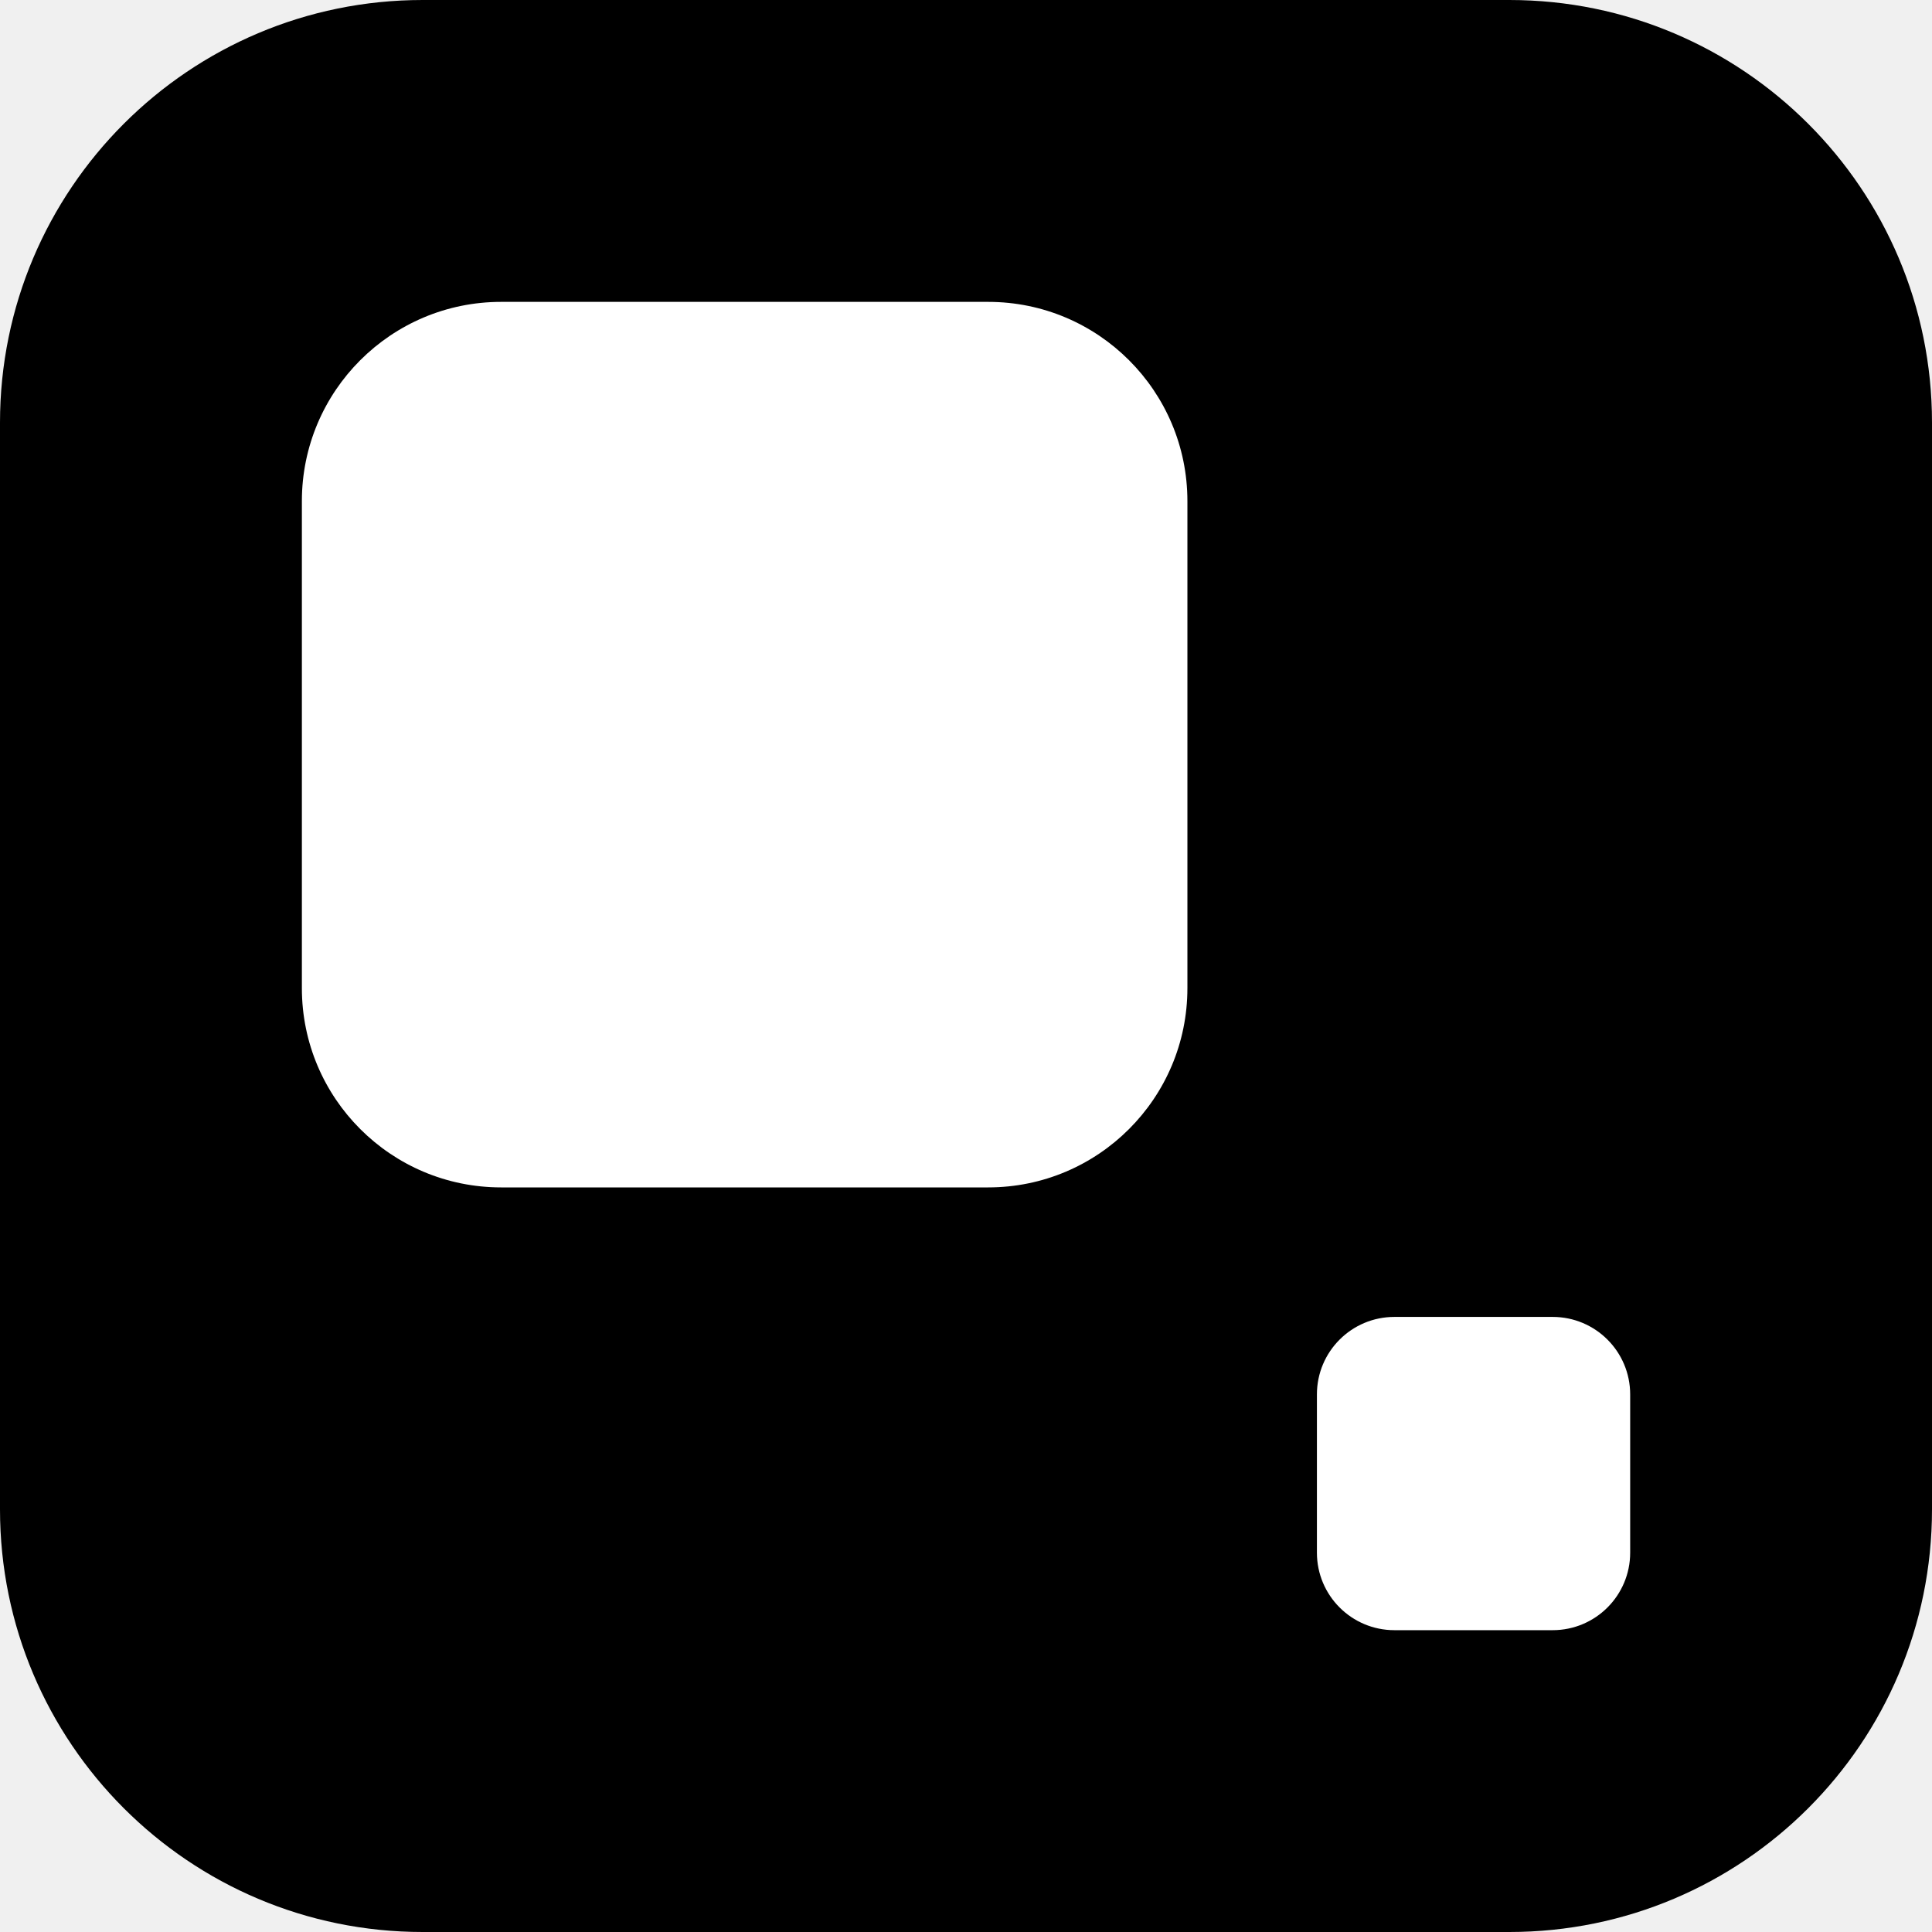
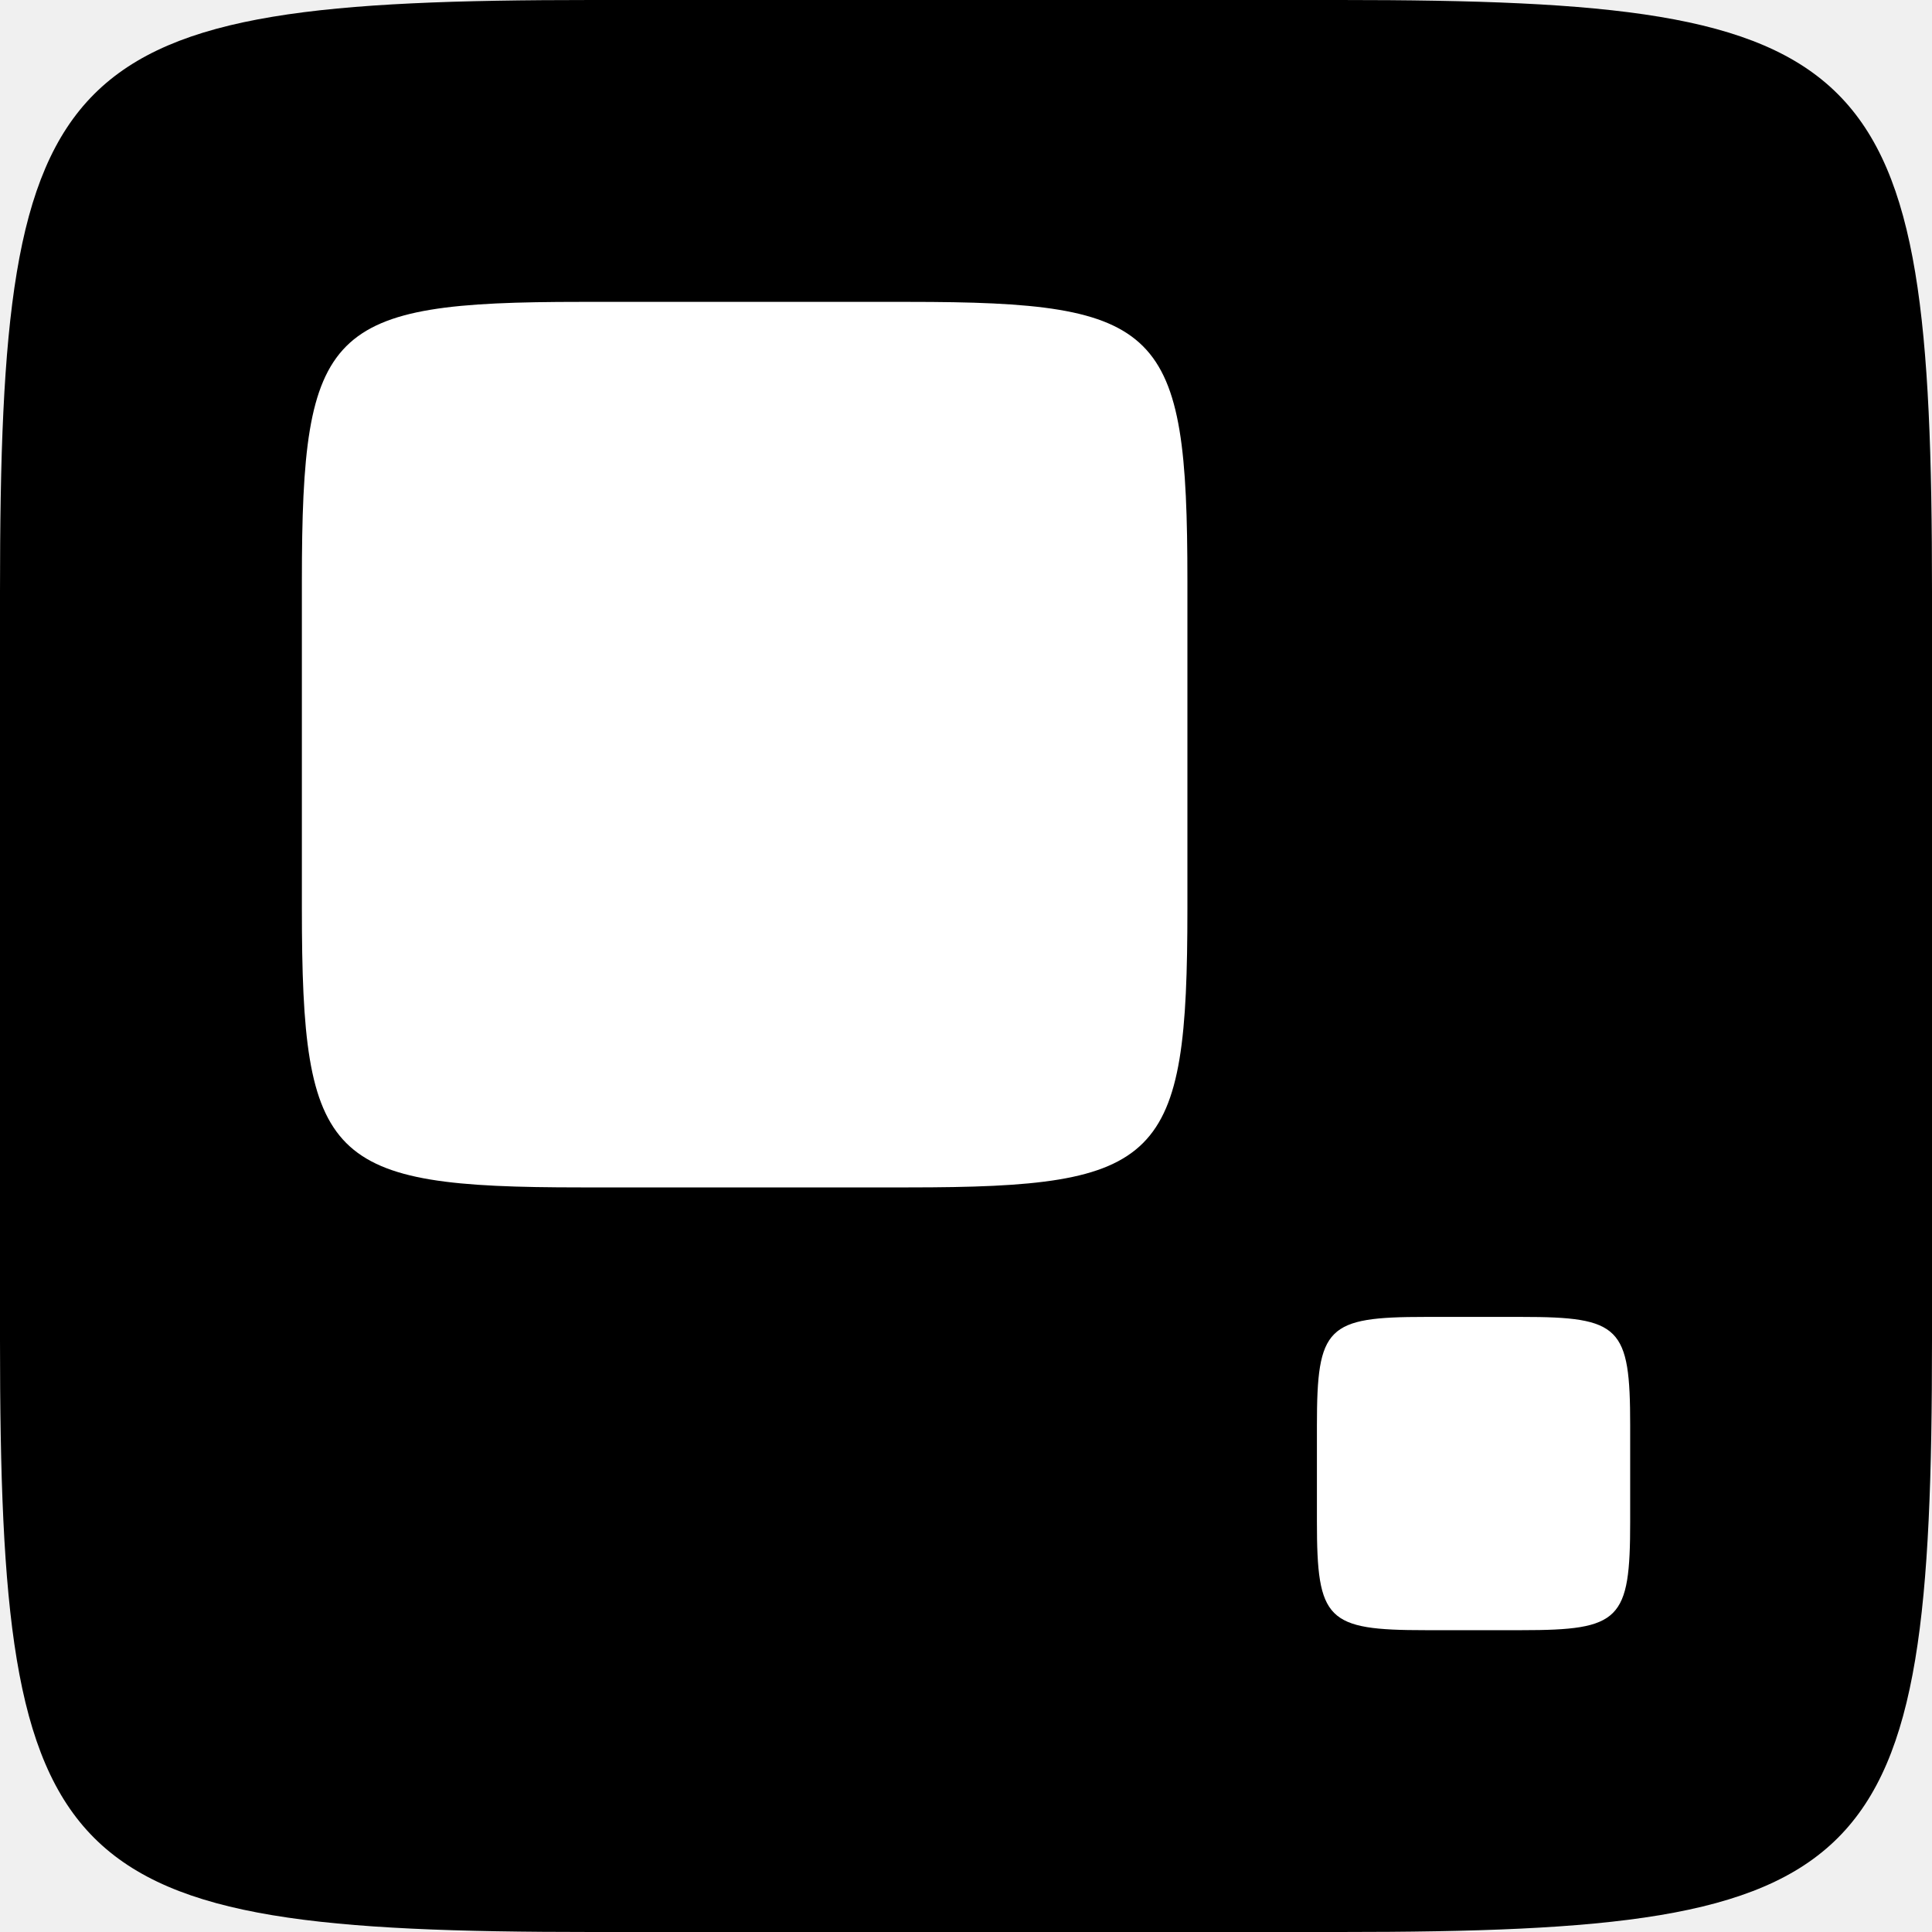
<svg xmlns="http://www.w3.org/2000/svg" viewBox="0 0 32 32">
-   <rect width="32" height="32" rx="7" fill="#000" />
-   <g transform="translate(5 5) scale(0.9167)">
-     <rect width="16" height="16" rx="3.6" fill="#fff" />
-     <rect x="18.34" y="18.34" width="5.66" height="5.66" rx="1.4" fill="#fff" />
-   </g>
+   <path d="M0 9.8C0 0.891 0.891 0 9.8 0H22.2C31.109 0 32 0.891 32 9.8V22.2C32 31.109 31.109 32 22.2 32H9.8C0.891 32 0 31.109 0 22.2Z" fill="#000" />
+   <path transform="translate(5 5) scale(0.9167)" d="M0 5.04C0 0.458 0.458 0 5.04 0H10.96C15.542 0 16 0.458 16 5.04V10.96C16 15.542 15.542 16 10.96 16H5.04C0.458 16 0 15.542 0 10.96ZM18.34 20.3C18.34 18.518 18.518 18.34 20.3 18.34H22.04C23.822 18.34 24 18.518 24 20.3V22.04C24 23.822 23.822 24 22.04 24H20.3C18.518 24 18.34 23.822 18.34 22.04Z" fill="#fff" />
</svg>
